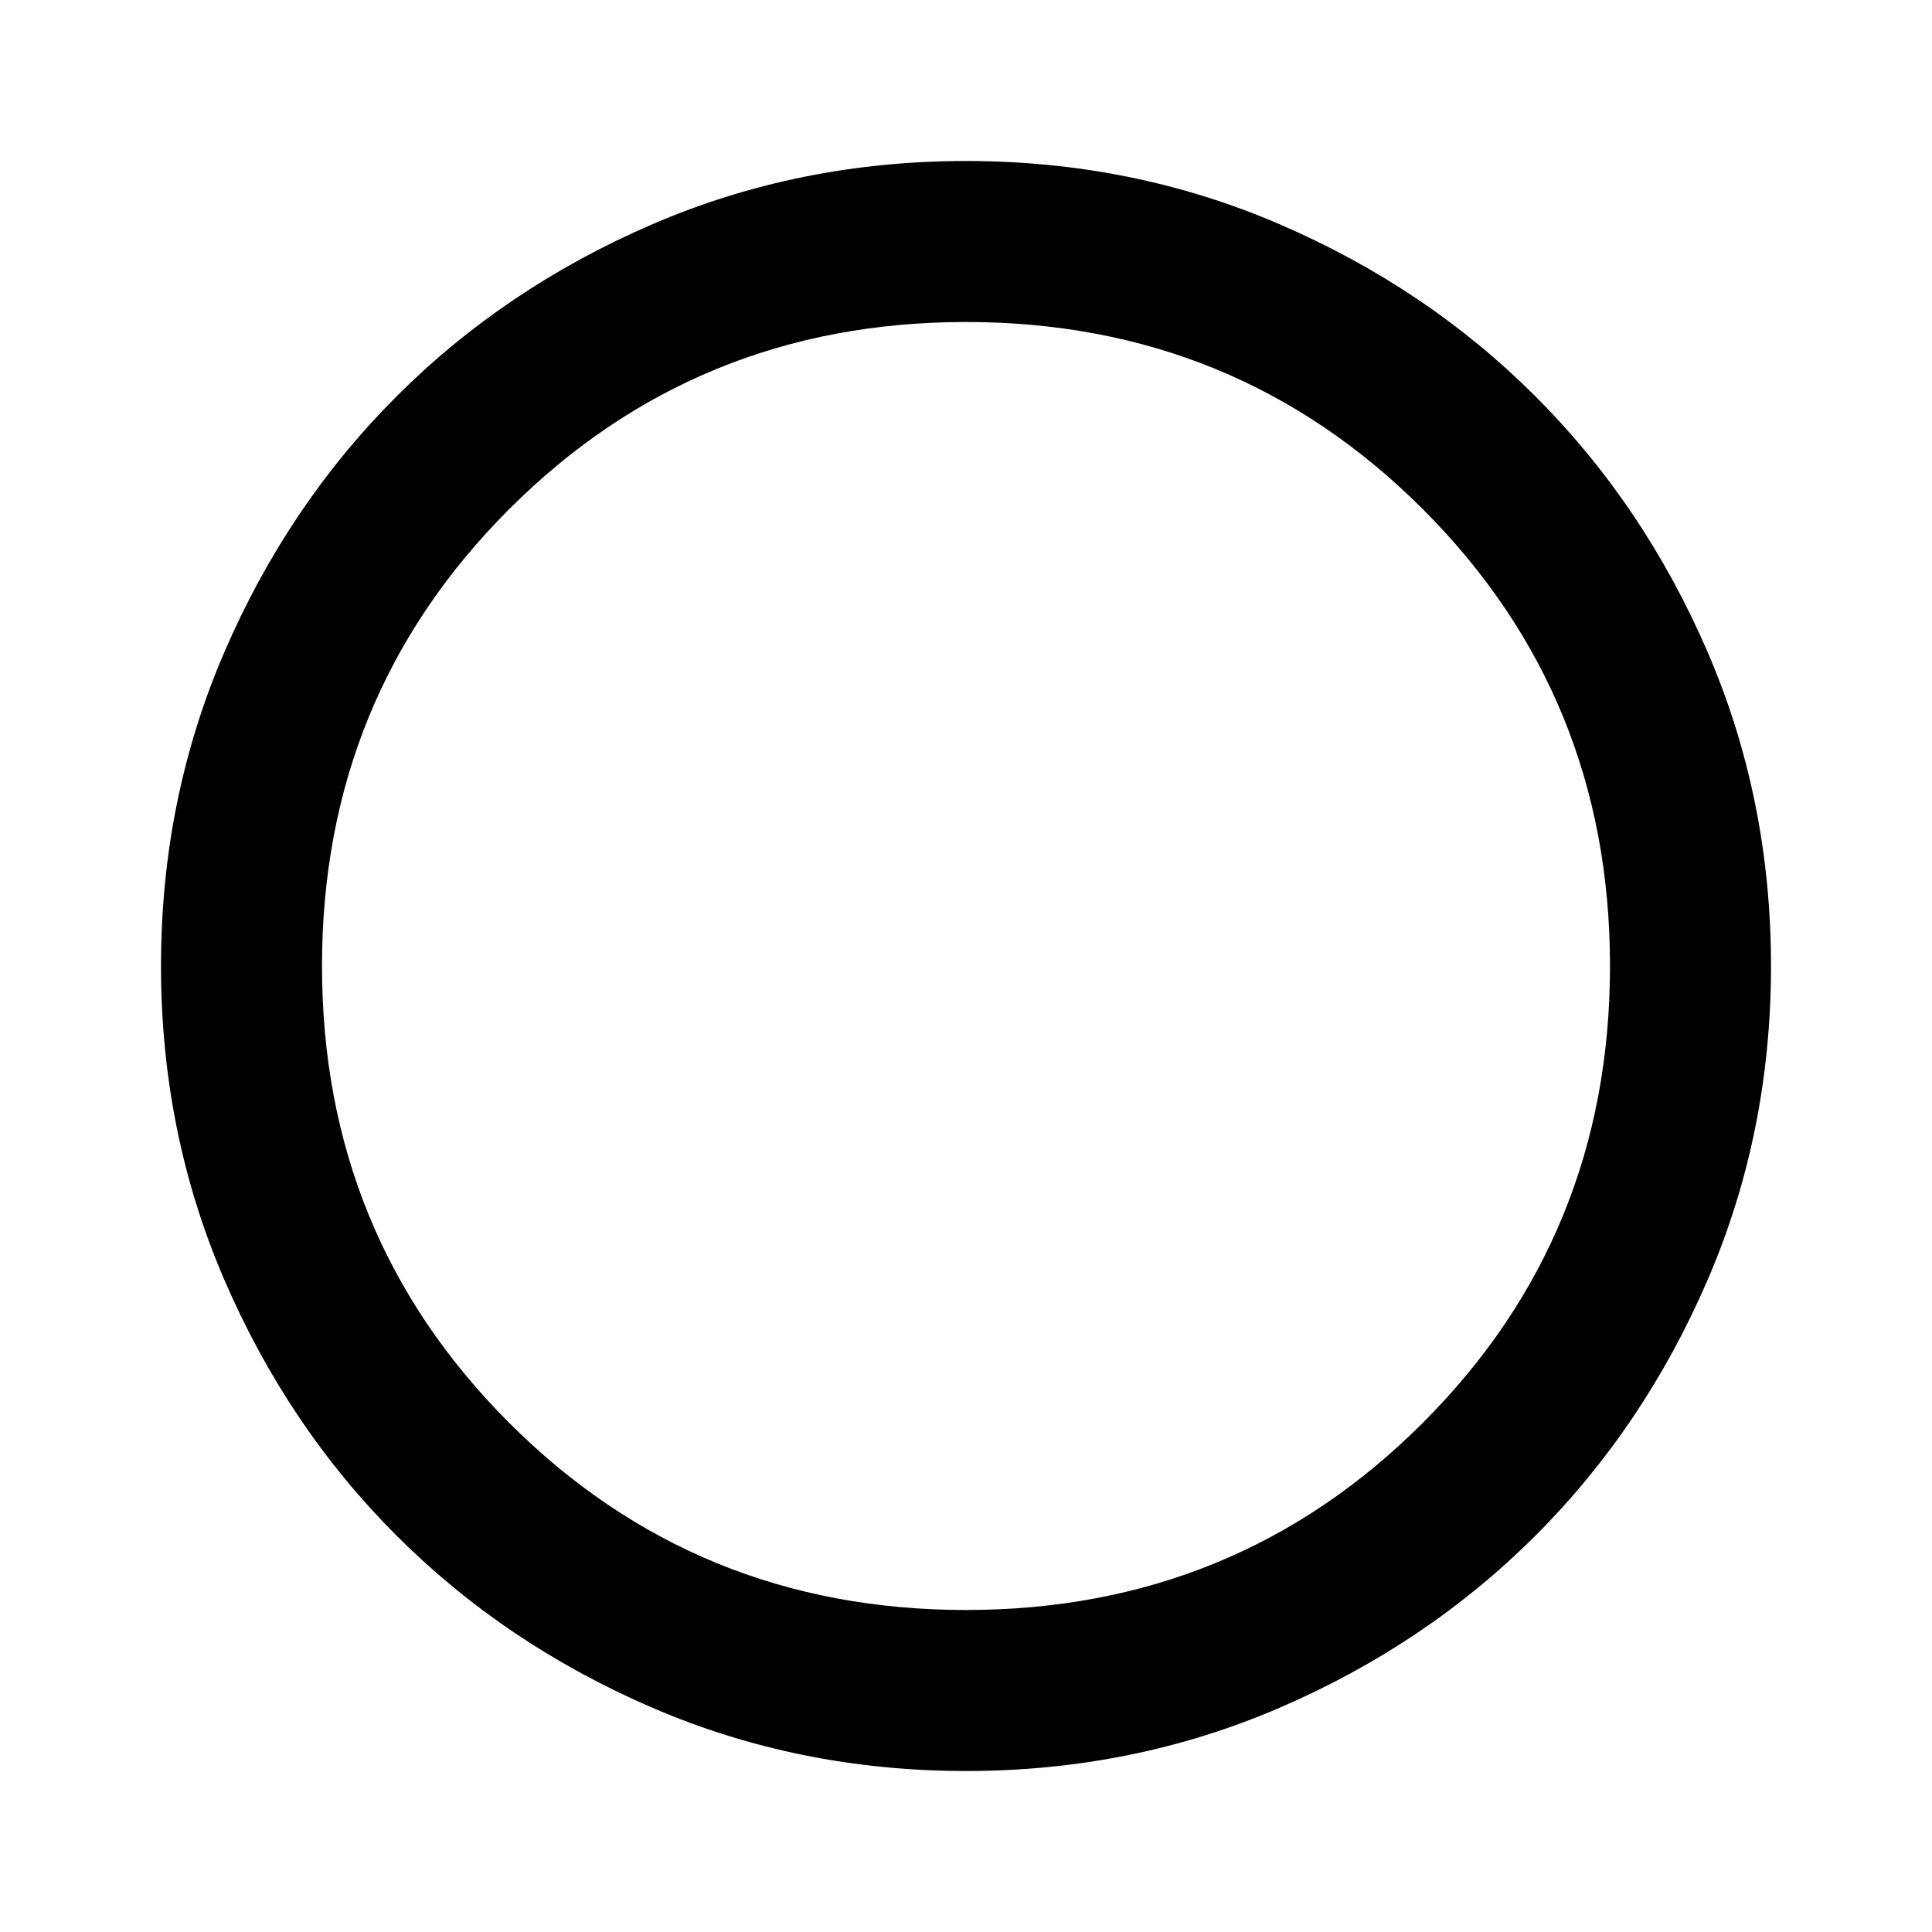
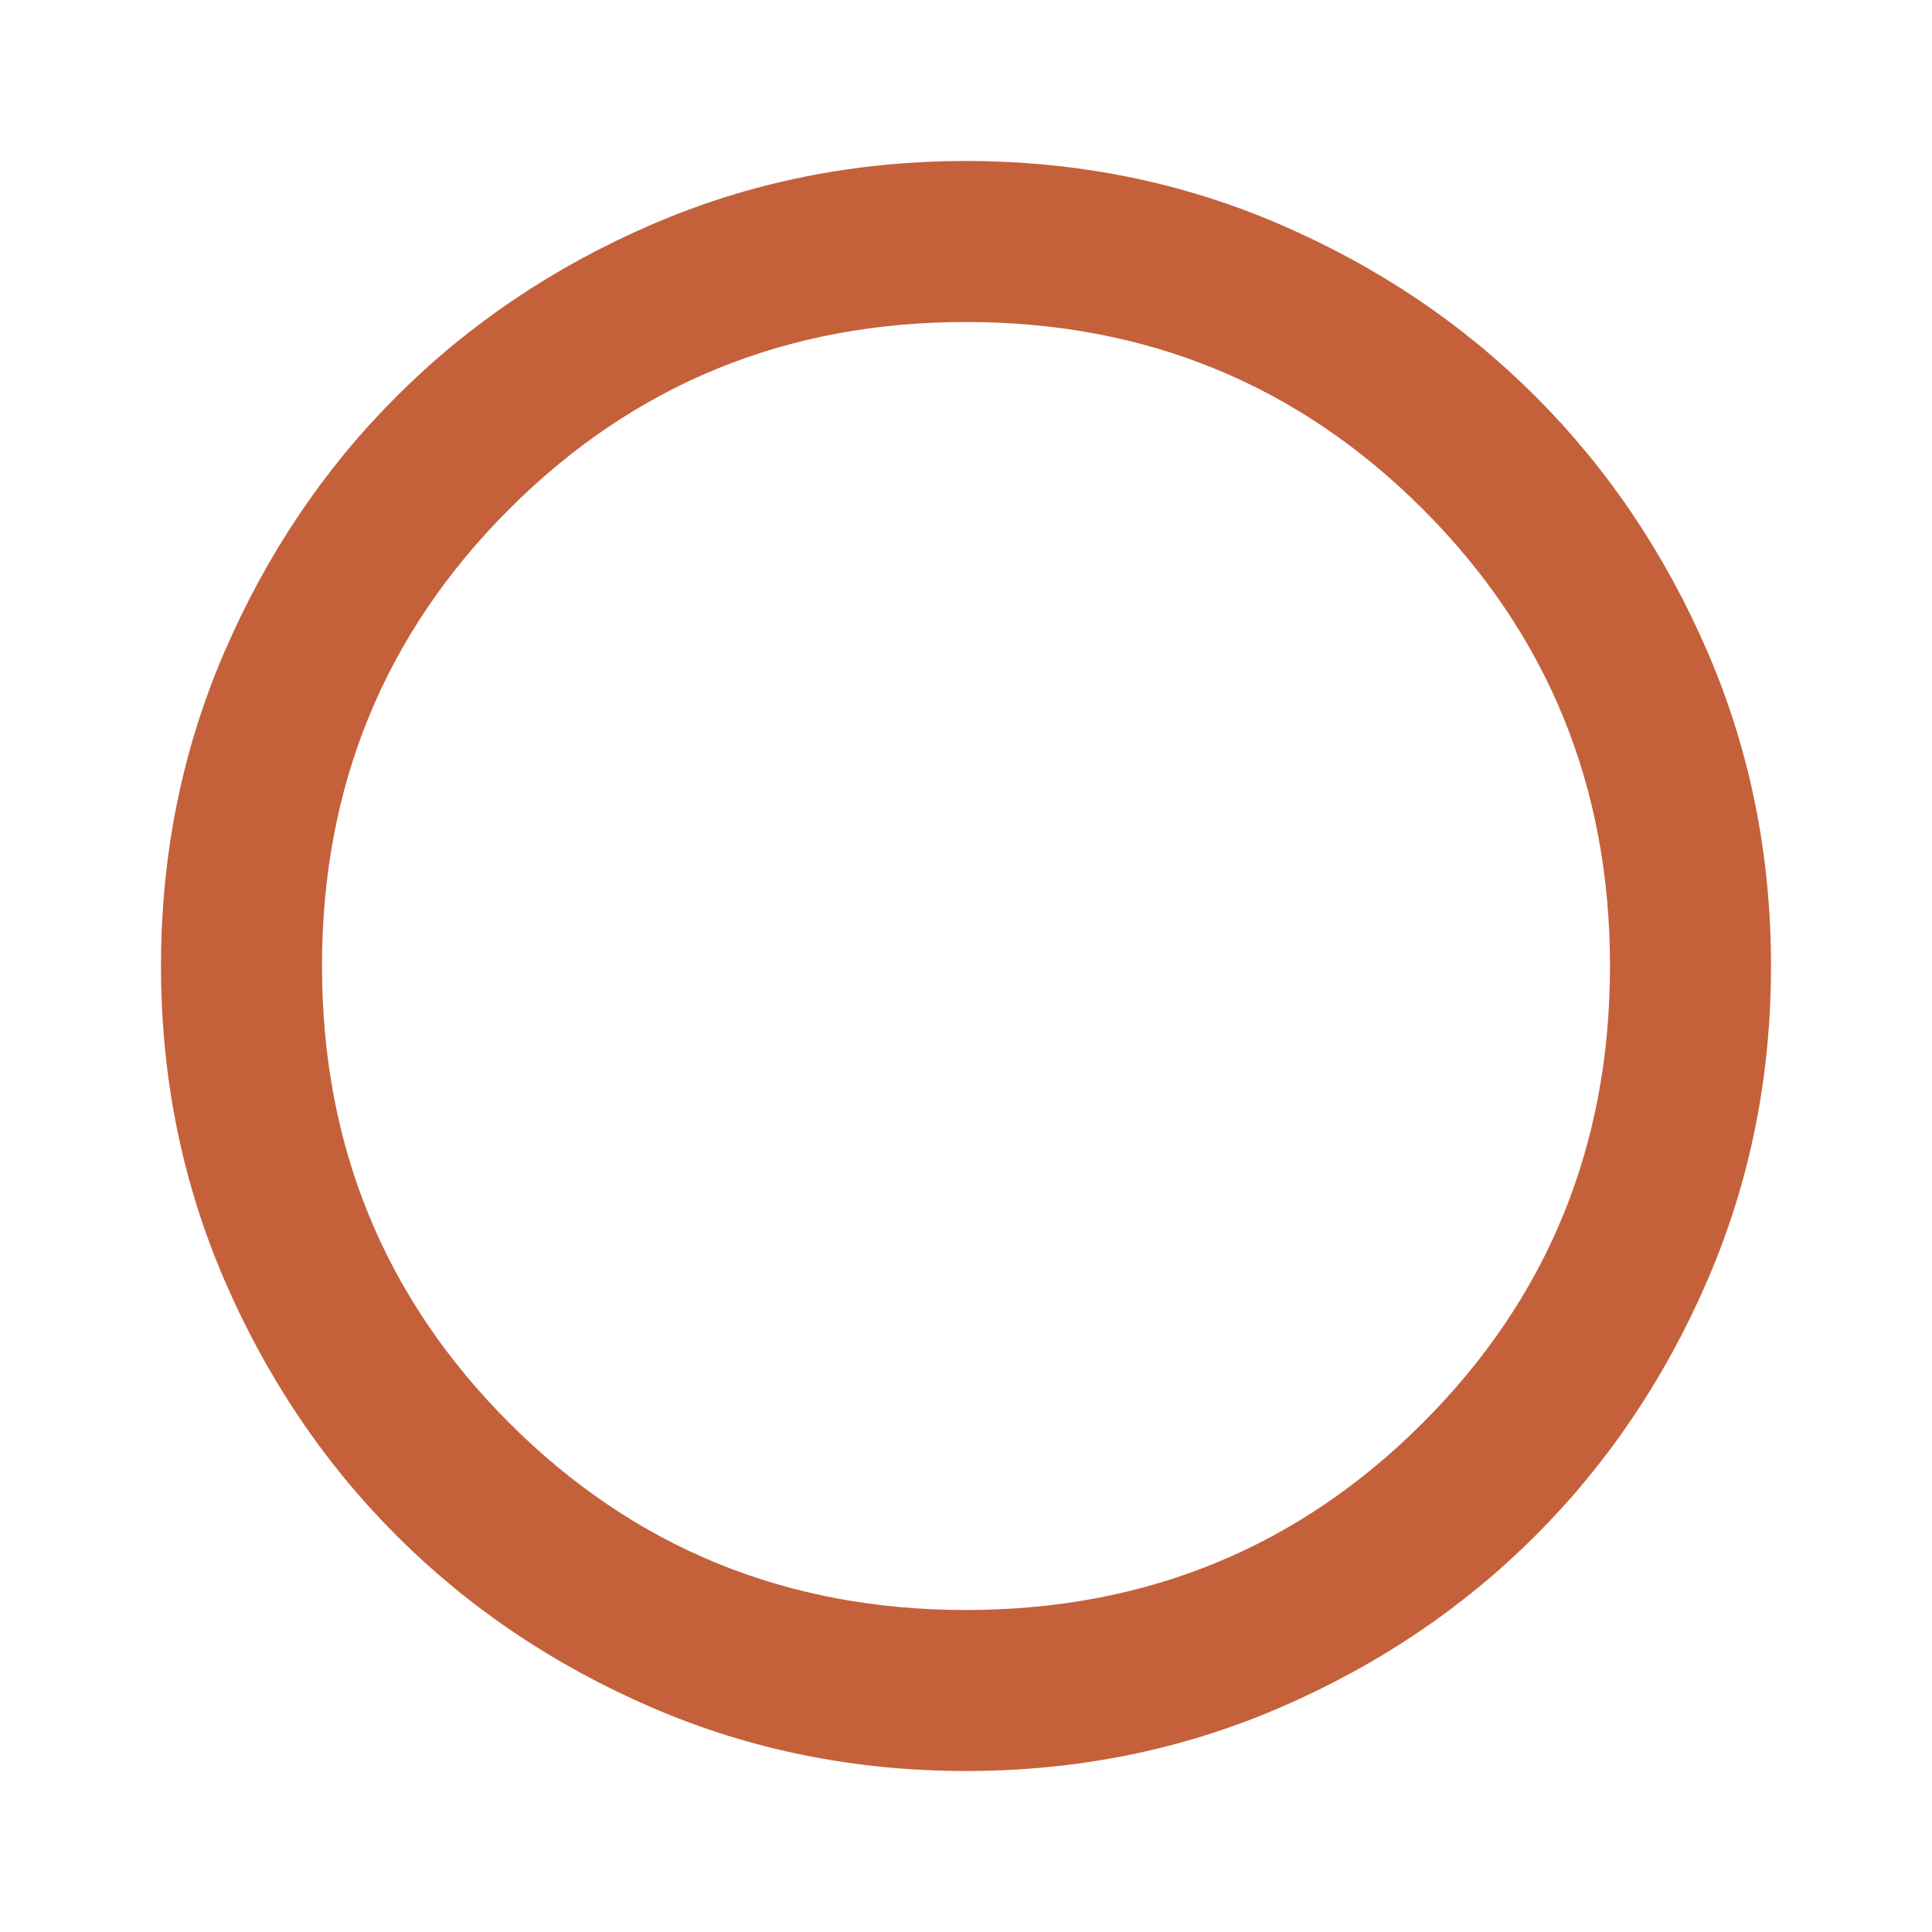
<svg xmlns="http://www.w3.org/2000/svg" height="24px" viewBox="0 -960 960 960" width="24px" fill="#e8eaed" version="1.1" id="svg1">
  <defs id="defs1" />
-   <path d="M480-80q-83 0-156-31.5T197-197q-54-54-85.5-127T80-480q0-83 31.5-156T197-763q54-54 127-85.5T480-880q83 0 156 31.5T763-763q54 54 85.5 127T880-480q0 83-31.5 156T763-197q-54 54-127 85.5T480-80Zm0-80q134 0 227-93t93-227q0-134-93-227t-227-93q-134 0-227 93t-93 227q0 134 93 227t227 93Zm0-320Z" id="path1" style="fill:#000000" />
+   <path d="M480-80q-83 0-156-31.5T197-197q-54-54-85.5-127T80-480q0-83 31.5-156T197-763q54-54 127-85.5T480-880q83 0 156 31.5T763-763q54 54 85.5 127T880-480q0 83-31.5 156T763-197q-54 54-127 85.5T480-80Zm0-80q134 0 227-93t93-227q0-134-93-227t-227-93q-134 0-227 93t-93 227q0 134 93 227t227 93Zm0-320Z" id="path1" style="fill:#c4613b;fill-opacity:1" />
</svg>
